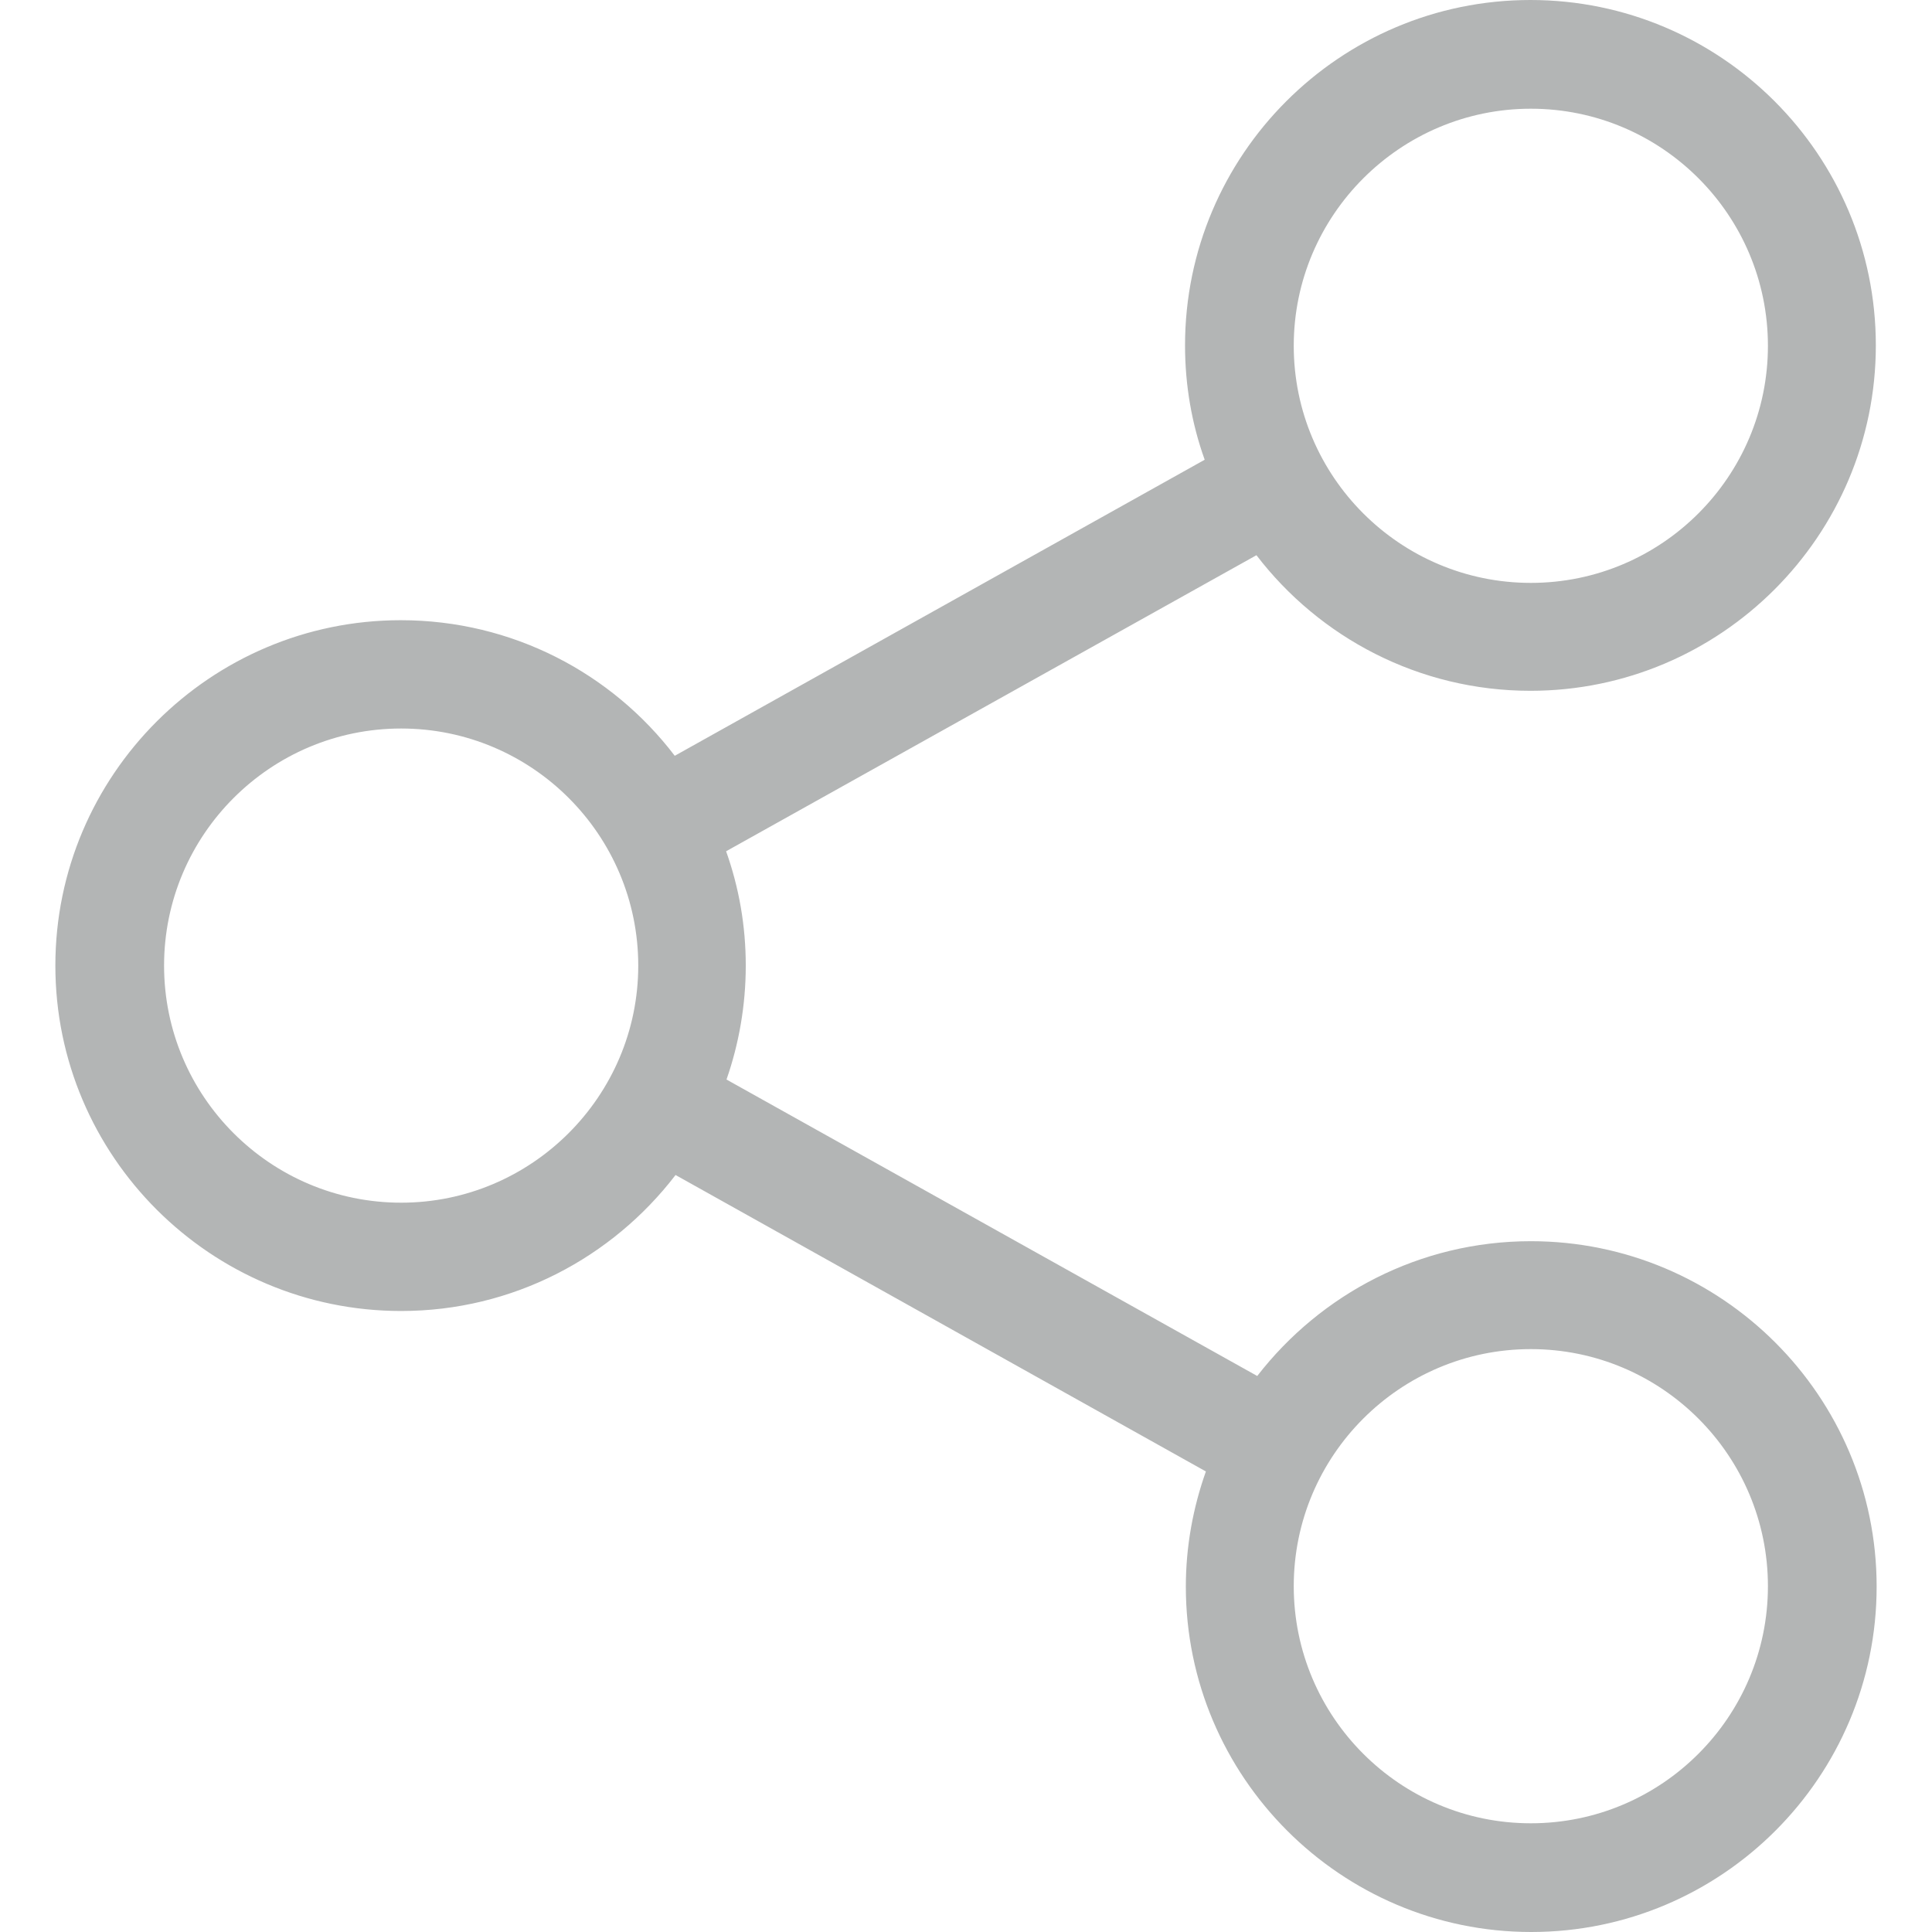
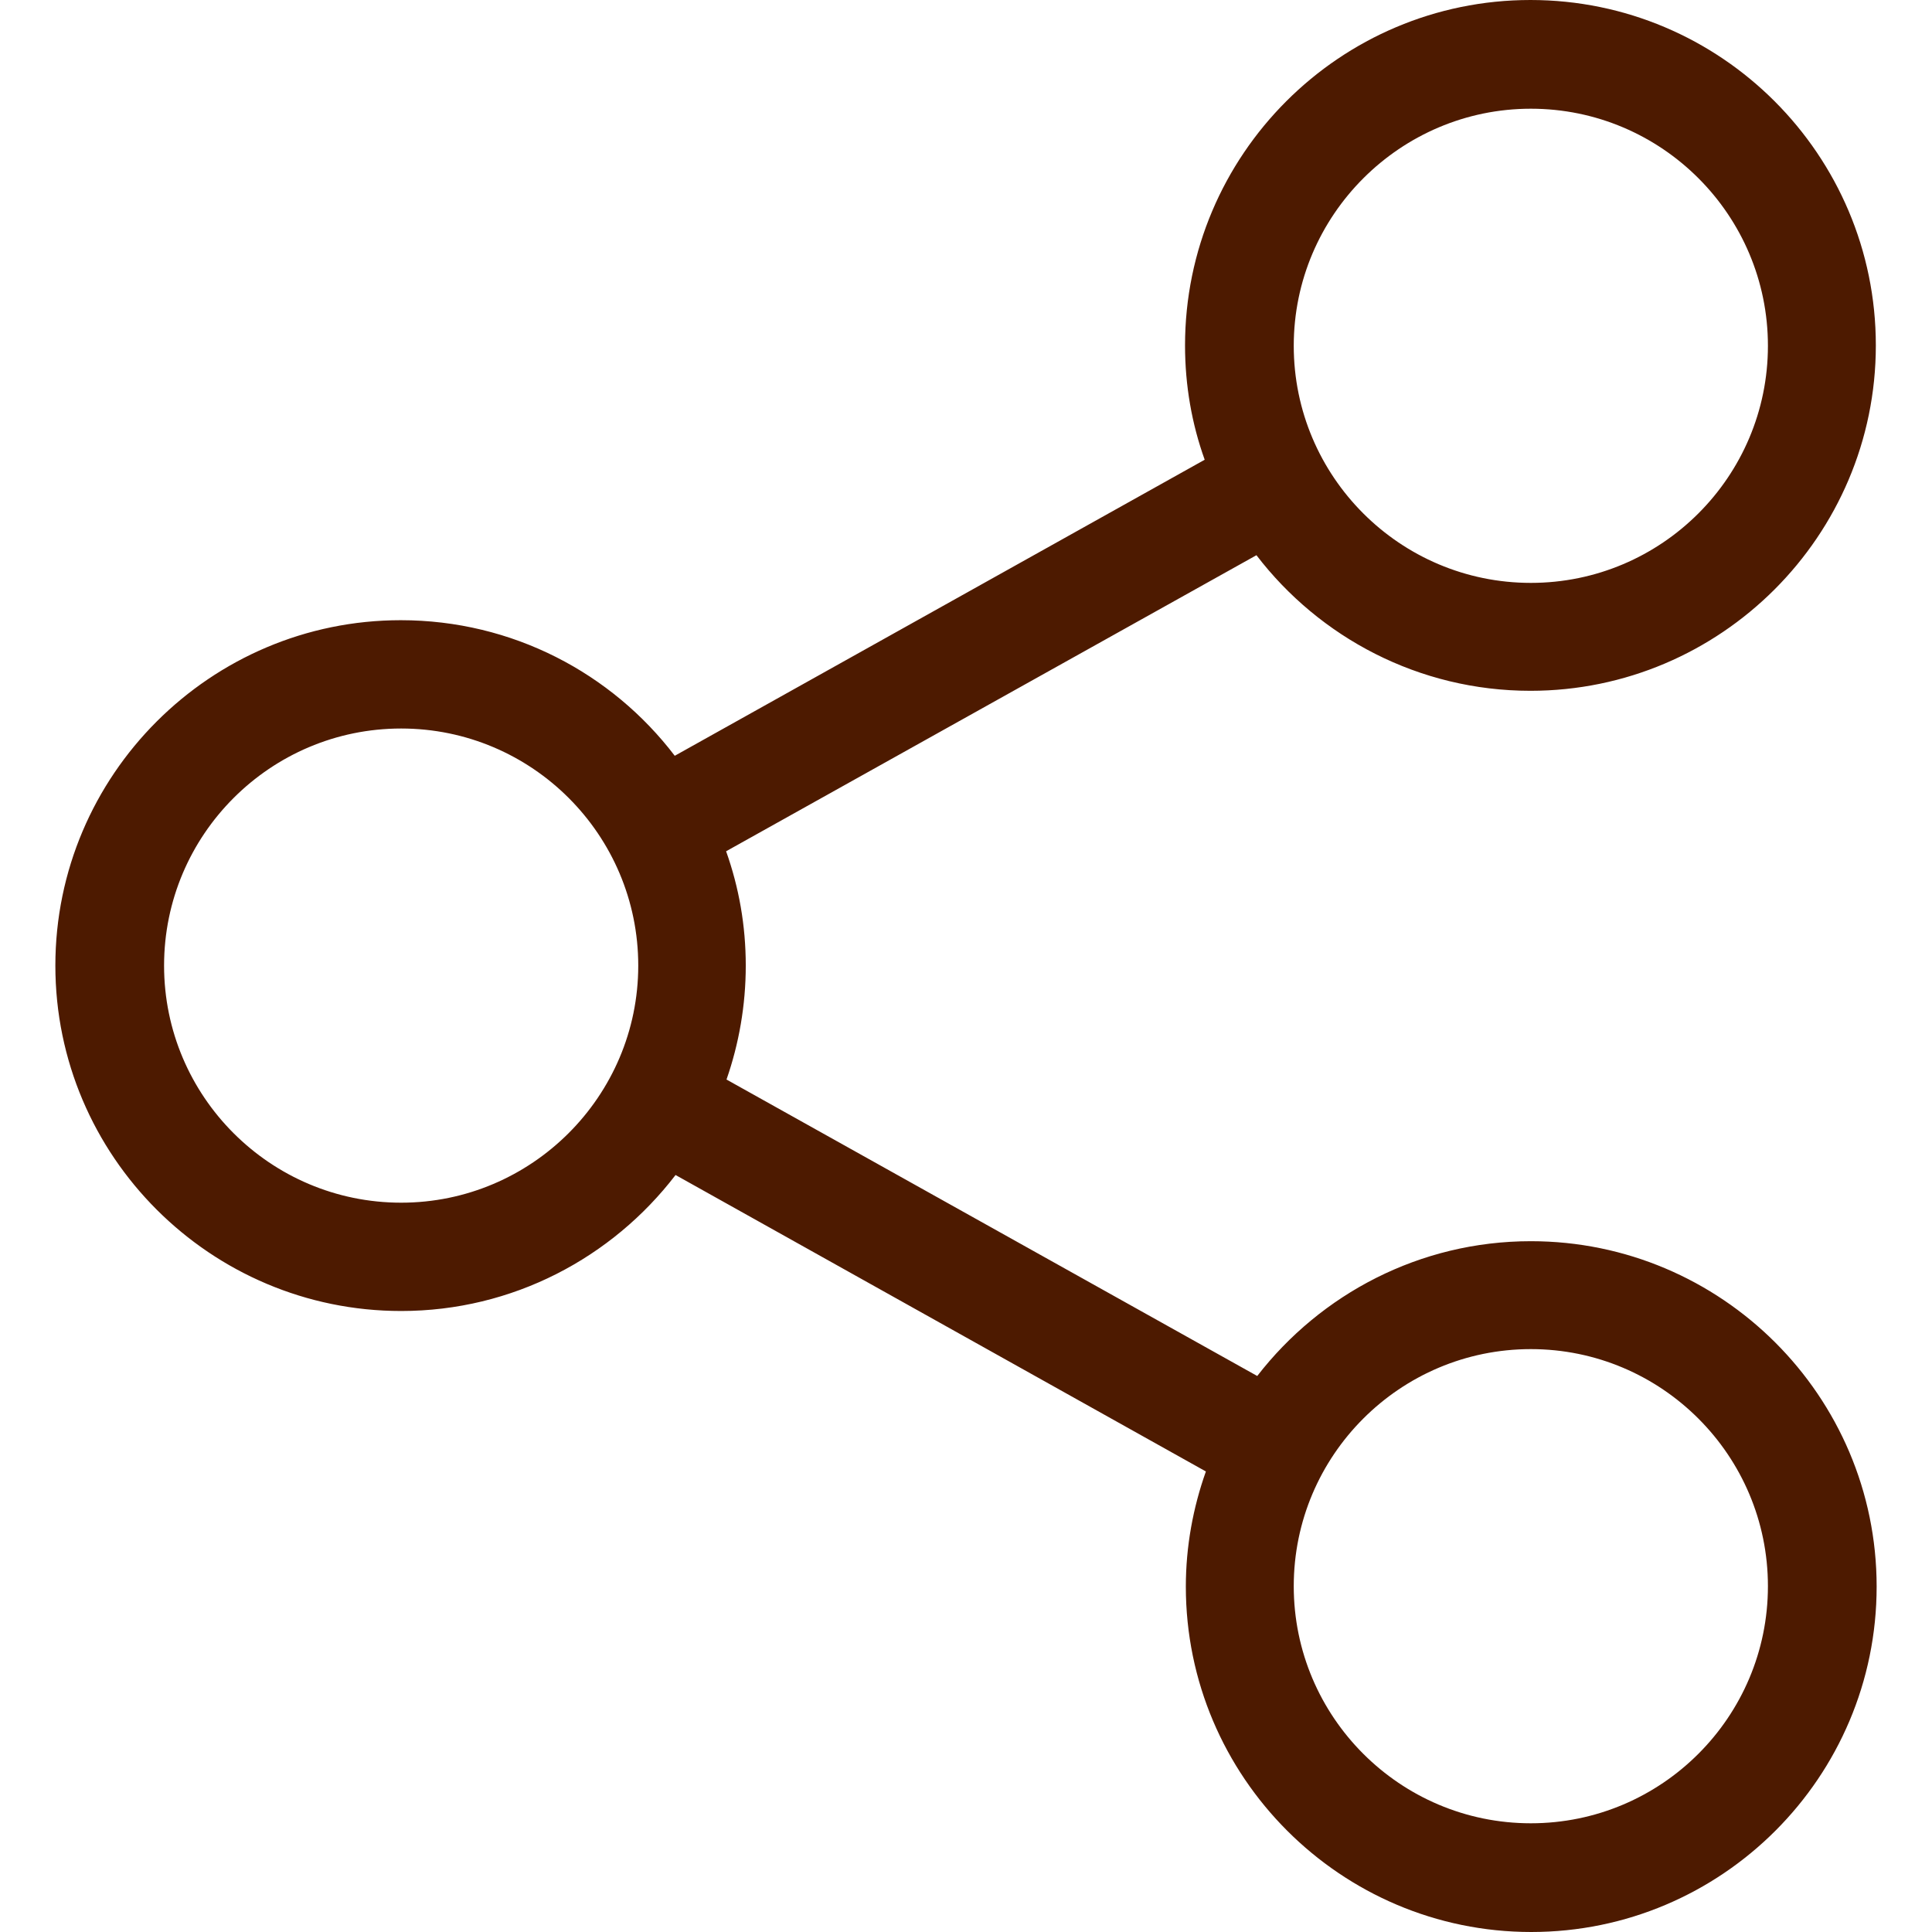
<svg xmlns="http://www.w3.org/2000/svg" version="1.1" id="Capa_1" x="0px" y="0px" viewBox="0 0 481.6 481.6" style="enable-background:new 0 0 481.6 481.6;" xml:space="preserve" width="512px" height="512px">
  <g>
-     <path d="M381.6,309.4c-27.7,0-52.4,13.2-68.2,33.6l-132.3-73.9c3.1-8.9,4.8-18.5,4.8-28.4c0-10-1.7-19.5-4.9-28.5l132.2-73.8   c15.7,20.5,40.5,33.8,68.3,33.8c47.4,0,86.1-38.6,86.1-86.1S429,0,381.5,0s-86.1,38.6-86.1,86.1c0,10,1.7,19.6,4.9,28.5   l-132.1,73.8c-15.7-20.6-40.5-33.8-68.3-33.8c-47.4,0-86.1,38.6-86.1,86.1s38.7,86.1,86.2,86.1c27.8,0,52.6-13.3,68.4-33.9   l132.2,73.9c-3.2,9-5,18.7-5,28.7c0,47.4,38.6,86.1,86.1,86.1s86.1-38.6,86.1-86.1S429.1,309.4,381.6,309.4z M381.6,27.1   c32.6,0,59.1,26.5,59.1,59.1s-26.5,59.1-59.1,59.1s-59.1-26.5-59.1-59.1S349.1,27.1,381.6,27.1z M100,299.8   c-32.6,0-59.1-26.5-59.1-59.1s26.5-59.1,59.1-59.1s59.1,26.5,59.1,59.1S132.5,299.8,100,299.8z M381.6,454.5   c-32.6,0-59.1-26.5-59.1-59.1c0-32.6,26.5-59.1,59.1-59.1s59.1,26.5,59.1,59.1C440.7,428,414.2,454.5,381.6,454.5z" fill="#b3b5b5" />
+     <path d="M381.6,309.4c-27.7,0-52.4,13.2-68.2,33.6l-132.3-73.9c3.1-8.9,4.8-18.5,4.8-28.4c0-10-1.7-19.5-4.9-28.5l132.2-73.8   c15.7,20.5,40.5,33.8,68.3,33.8c47.4,0,86.1-38.6,86.1-86.1S429,0,381.5,0s-86.1,38.6-86.1,86.1c0,10,1.7,19.6,4.9,28.5   l-132.1,73.8c-15.7-20.6-40.5-33.8-68.3-33.8c-47.4,0-86.1,38.6-86.1,86.1s38.7,86.1,86.2,86.1c27.8,0,52.6-13.3,68.4-33.9   l132.2,73.9c-3.2,9-5,18.7-5,28.7c0,47.4,38.6,86.1,86.1,86.1s86.1-38.6,86.1-86.1S429.1,309.4,381.6,309.4z M381.6,27.1   c32.6,0,59.1,26.5,59.1,59.1s-26.5,59.1-59.1,59.1s-59.1-26.5-59.1-59.1S349.1,27.1,381.6,27.1z M100,299.8   c-32.6,0-59.1-26.5-59.1-59.1s26.5-59.1,59.1-59.1s59.1,26.5,59.1,59.1S132.5,299.8,100,299.8z M381.6,454.5   c-32.6,0-59.1-26.5-59.1-59.1c0-32.6,26.5-59.1,59.1-59.1s59.1,26.5,59.1,59.1C440.7,428,414.2,454.5,381.6,454.5z" fill="#4d1a00" />
  </g>
  <g>
</g>
  <g>
</g>
  <g>
</g>
  <g>
</g>
  <g>
</g>
  <g>
</g>
  <g>
</g>
  <g>
</g>
  <g>
</g>
  <g>
</g>
  <g>
</g>
  <g>
</g>
  <g>
</g>
  <g>
</g>
  <g>
</g>
</svg>
